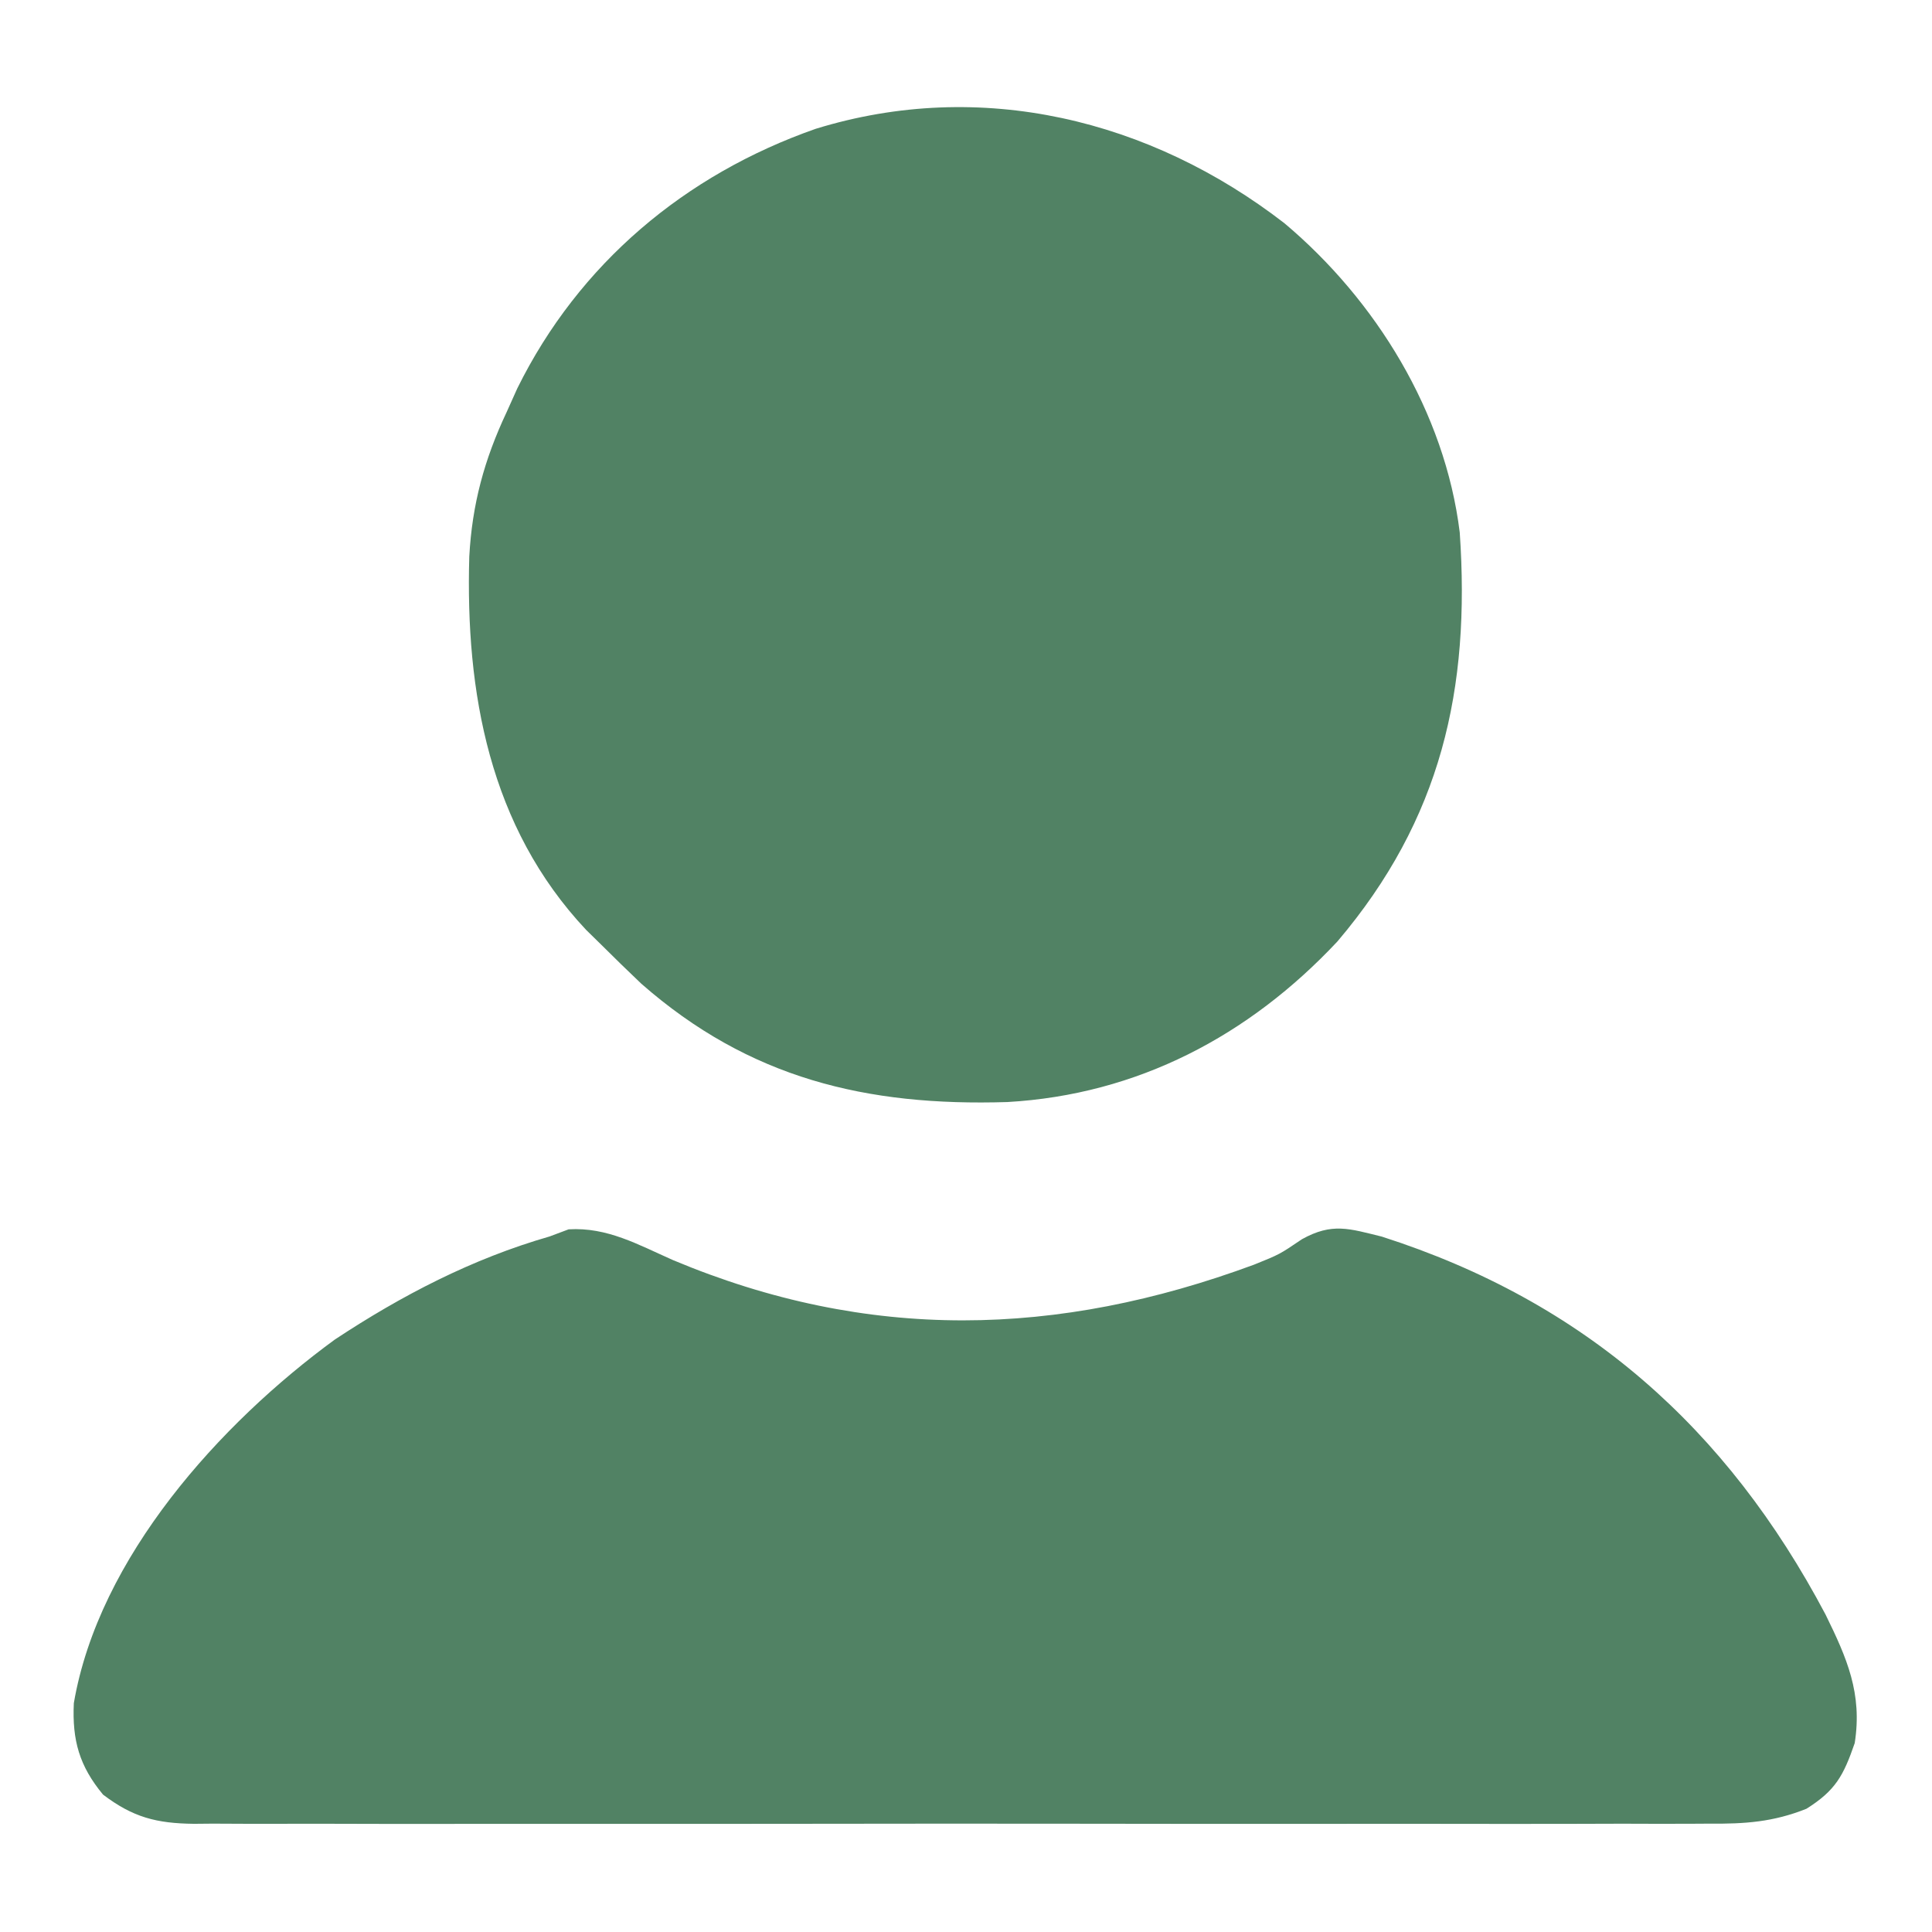
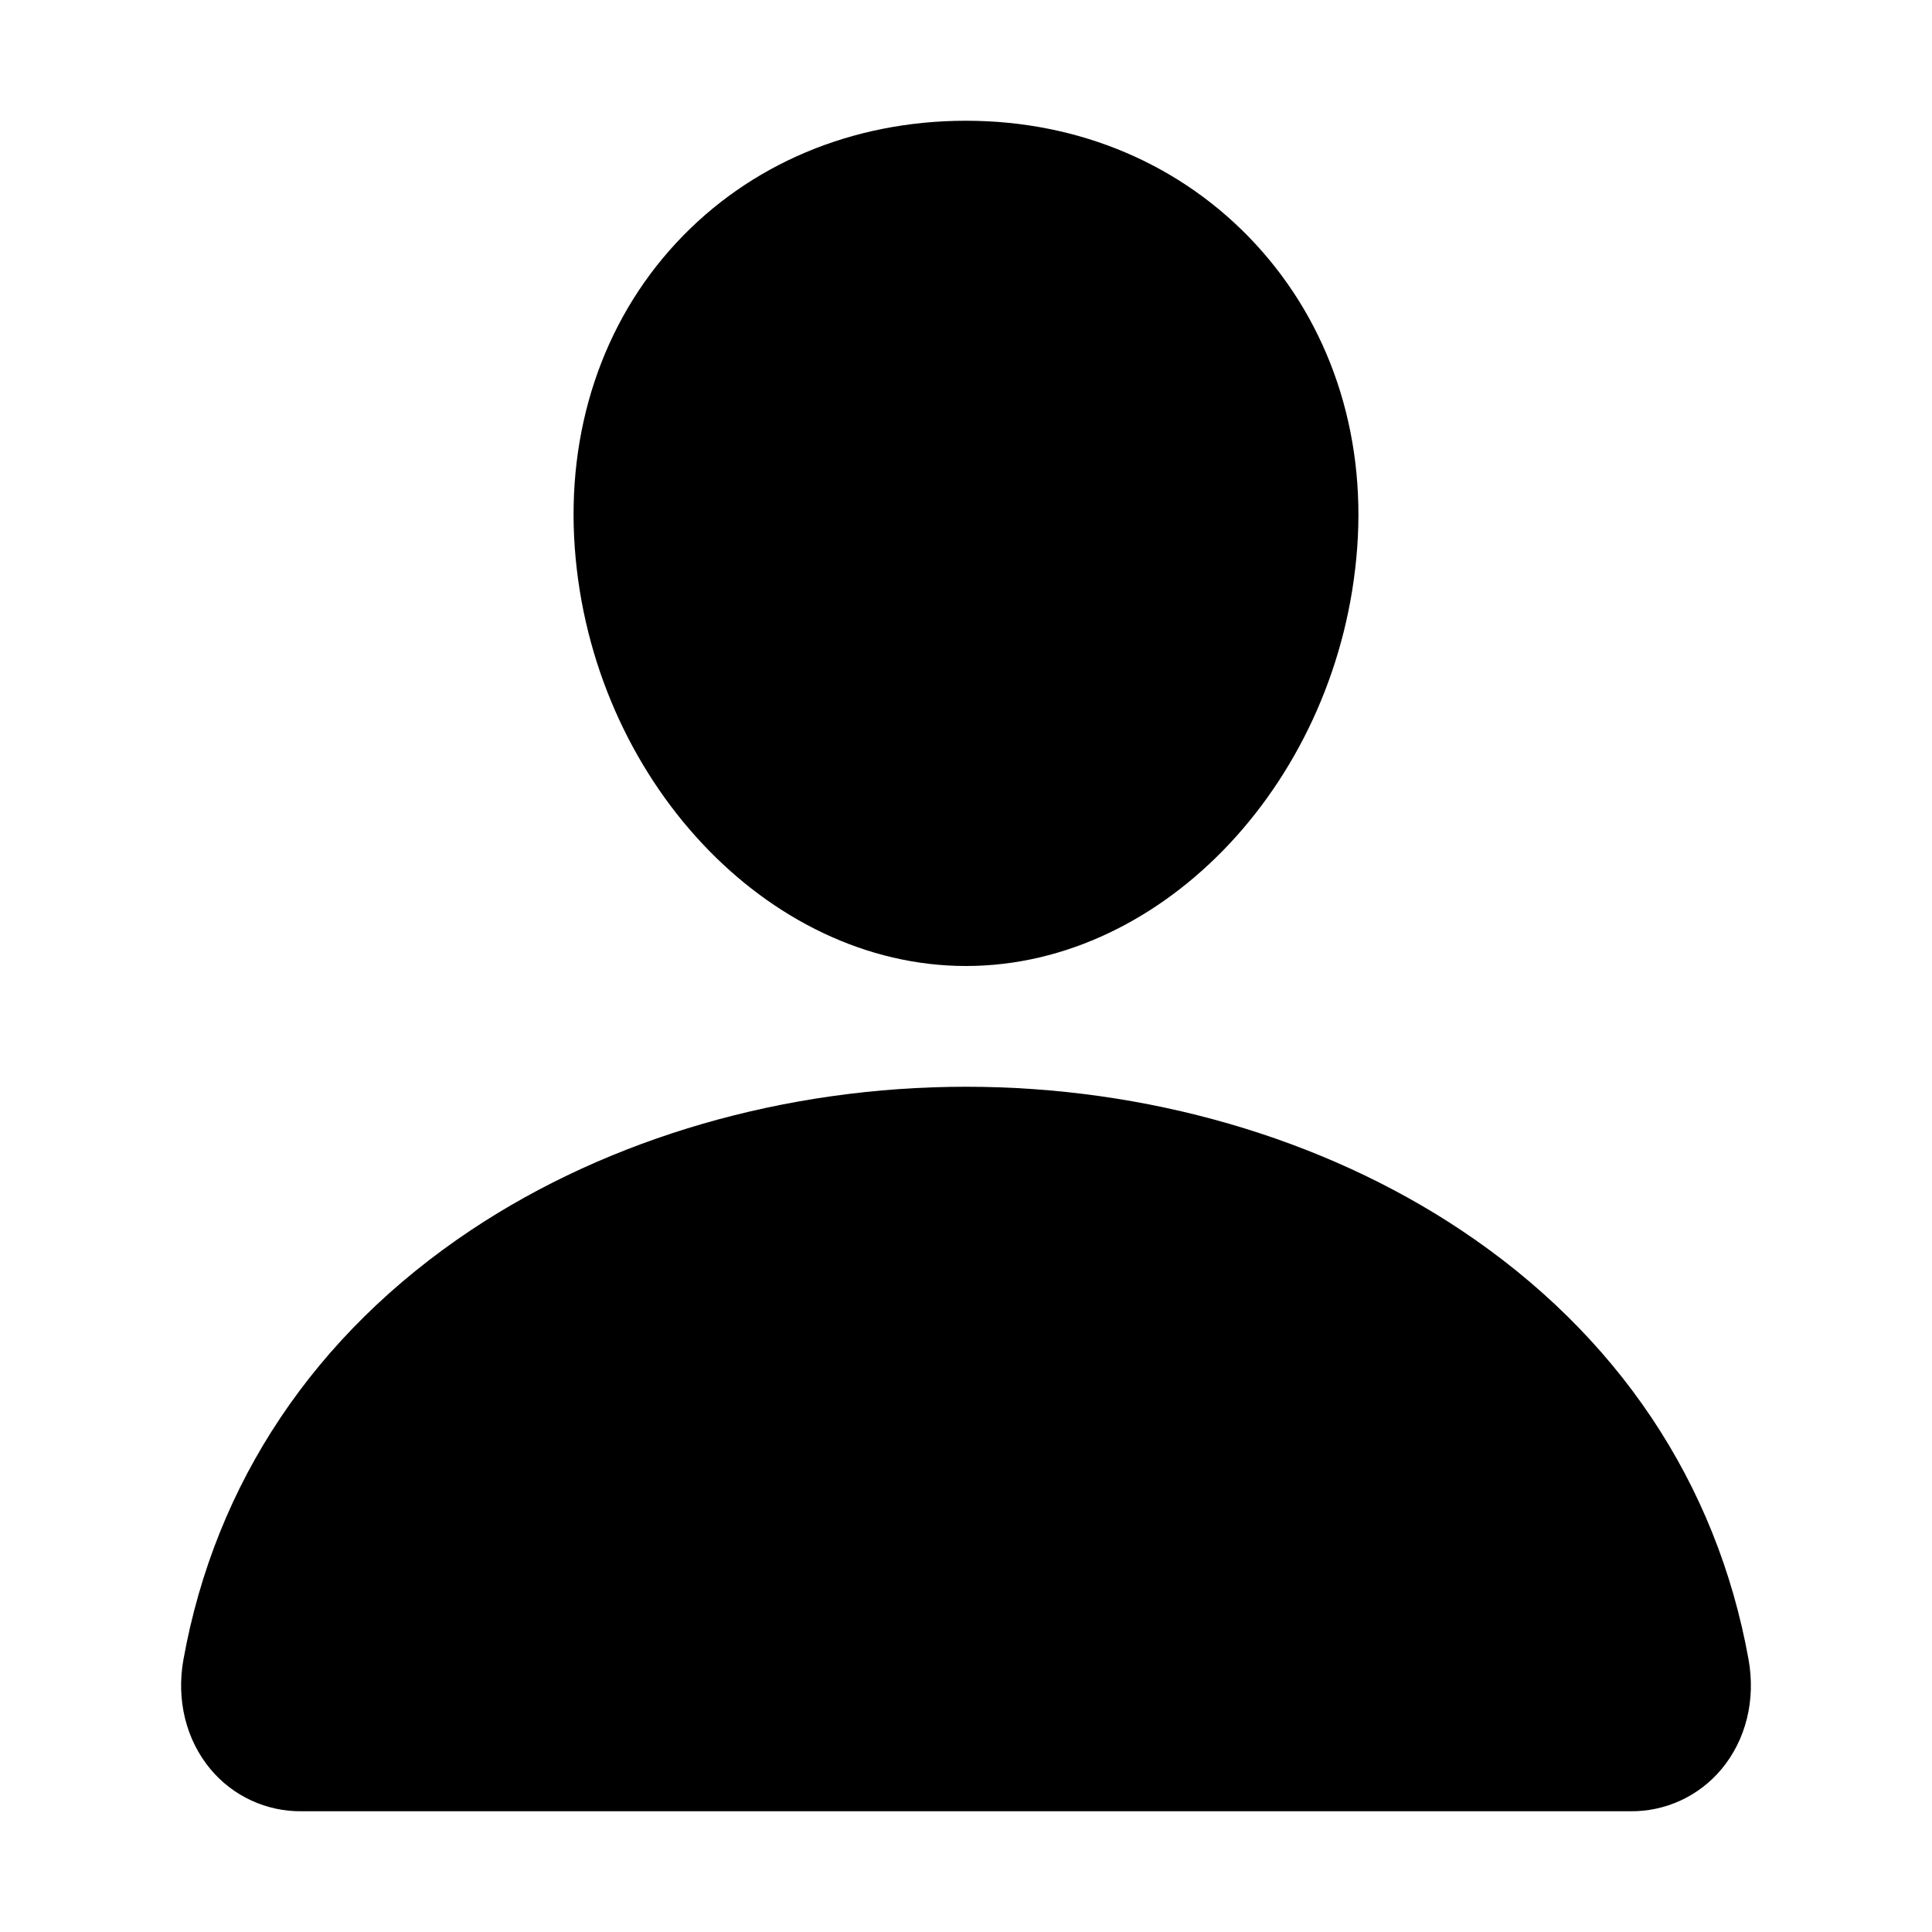
- <svg xmlns="http://www.w3.org/2000/svg" version="1.1" viewBox="0 0 225 225" width="40" height="40">
-   <path d="M0 0 C22.738 9.536 44.747 9.006 67.672 0.531 C70.649 -0.667 70.649 -0.667 73.246 -2.43 C76.774 -4.388 78.76 -3.663 82.555 -2.734 C106.175 4.839 122.722 19.533 134.223 41.27 C136.722 46.358 138.531 50.475 137.625 56.25 C136.315 60.033 135.408 61.758 132.002 63.898 C128.136 65.446 124.818 65.669 120.724 65.631 C119.947 65.636 119.169 65.64 118.368 65.645 C115.772 65.657 113.177 65.648 110.582 65.638 C108.717 65.642 106.852 65.648 104.988 65.654 C99.93 65.668 94.873 65.662 89.815 65.653 C84.521 65.645 79.228 65.652 73.934 65.657 C65.046 65.663 56.158 65.655 47.27 65.641 C36.993 65.625 26.716 65.63 16.439 65.647 C7.615 65.66 -1.208 65.662 -10.032 65.654 C-15.302 65.65 -20.572 65.649 -25.843 65.659 C-30.796 65.668 -35.749 65.662 -40.703 65.644 C-42.521 65.64 -44.34 65.641 -46.158 65.648 C-48.64 65.656 -51.12 65.646 -53.601 65.631 C-54.322 65.638 -55.042 65.644 -55.785 65.651 C-60.157 65.6 -62.881 64.899 -66.375 62.25 C-69.128 58.927 -69.98 55.935 -69.777 51.602 C-66.87 34.612 -52.733 19.008 -39.375 9.25 C-31.586 4.103 -23.378 -0.159 -14.375 -2.75 C-13.275 -3.162 -13.275 -3.162 -12.152 -3.582 C-7.654 -3.854 -4.058 -1.796 0 0 Z " fill="#518264" transform="translate(78.375,146.75)" />
-   <path d="M0 0 C10.666 8.971 18.691 22 20.418 36.004 C21.677 54.238 18.273 69.403 6.168 83.652 C-4.128 94.641 -17.108 101.487 -32.273 102.348 C-48.666 102.855 -62.31 99.608 -74.895 88.566 C-76.475 87.064 -78.039 85.544 -79.582 84.004 C-80.446 83.157 -80.446 83.157 -81.328 82.293 C-92.597 70.292 -95.382 54.638 -94.93 38.824 C-94.599 32.724 -93.182 27.528 -90.582 22.004 C-90.17 21.086 -89.757 20.168 -89.332 19.223 C-82.158 4.711 -69.801 -5.664 -54.582 -10.996 C-35.347 -16.923 -15.631 -12.084 0 0 Z " fill="#518264" transform="translate(149.582,25.99609)" />
+ <svg xmlns="http://www.w3.org/2000/svg" class="ionicon" viewBox="0 0 512 512" width="40" height="40" fill="currentColor">
+   <path d="M332.64 64.58C313.18 43.57 286 32 256 32c-30.16 0-57.43 11.5-76.8 32.38-19.58 21.11-29.12 49.8-26.88 80.78C156.76 206.28 203.27 256 256 256s99.16-49.71 103.67-110.82c2.27-30.7-7.33-59.33-27.03-80.6zM432 480H80a31 31 0 01-24.2-11.13c-6.5-7.77-9.12-18.38-7.18-29.11C57.06 392.94 83.4 353.61 124.8 326c36.78-24.51 83.37-38 131.2-38s94.42 13.5 131.2 38c41.4 27.6 67.74 66.93 76.18 113.75 1.94 10.73-.68 21.34-7.18 29.11A31 31 0 01432 480z" />
</svg>
